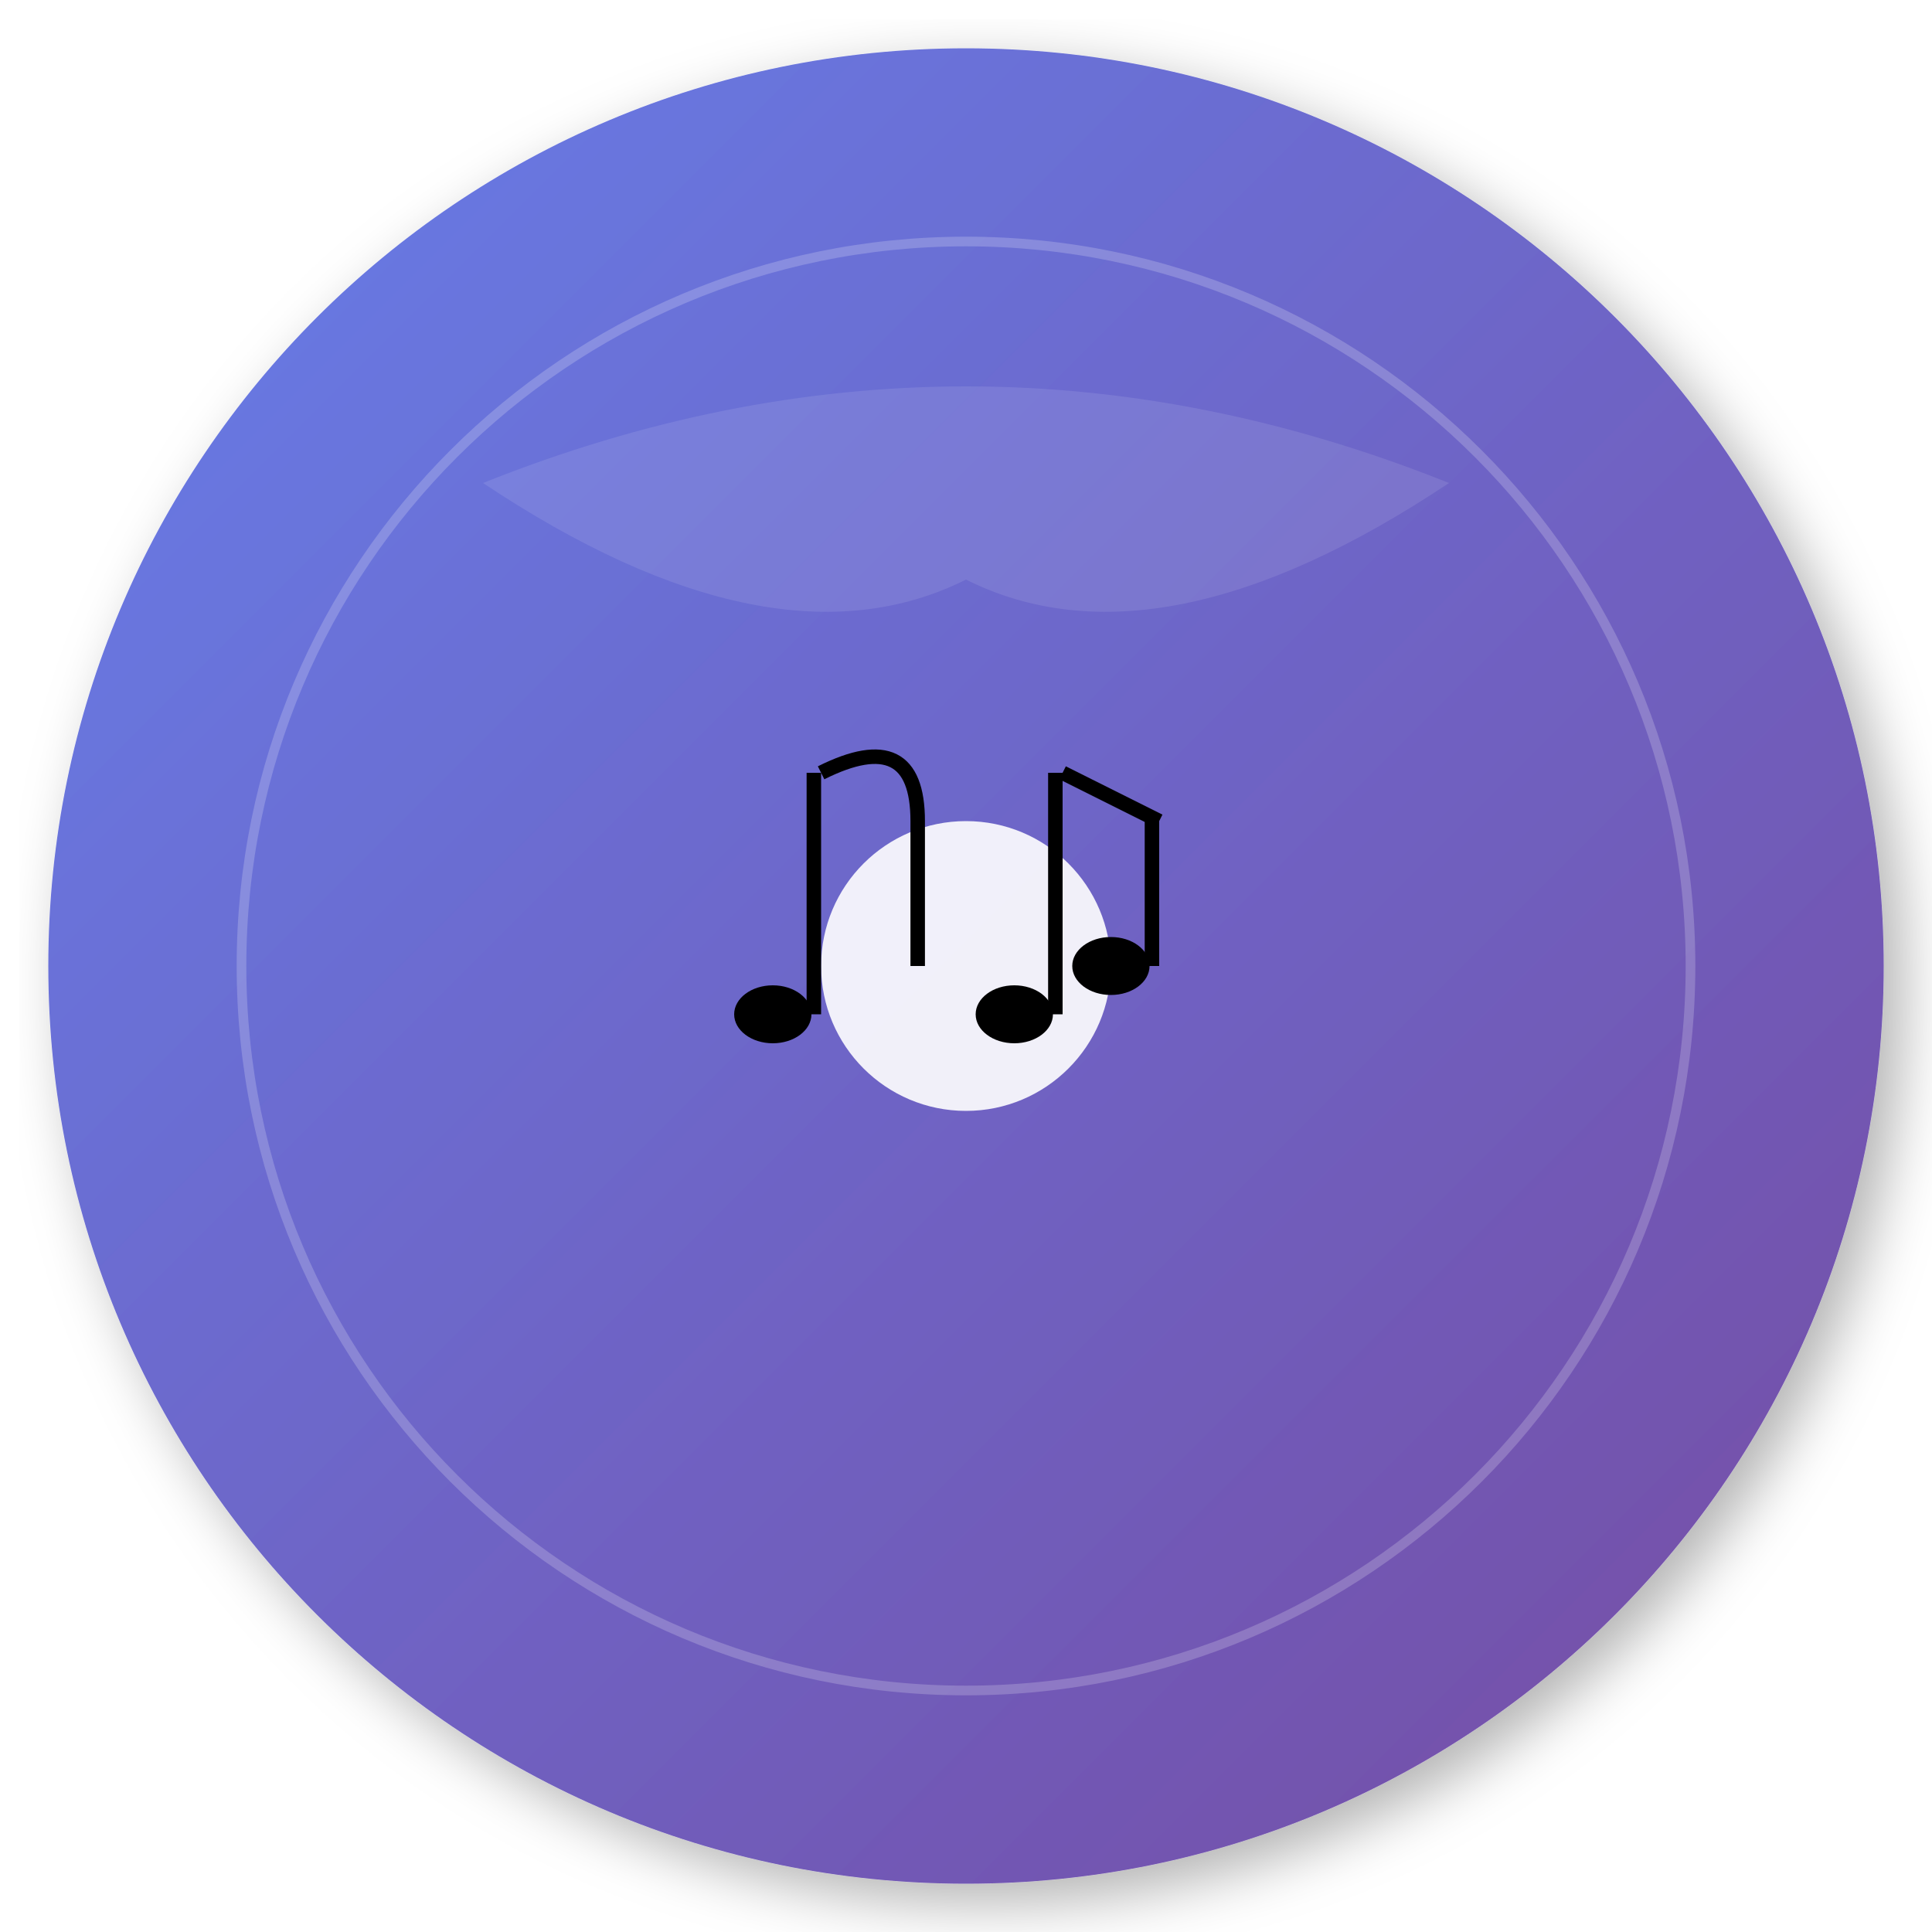
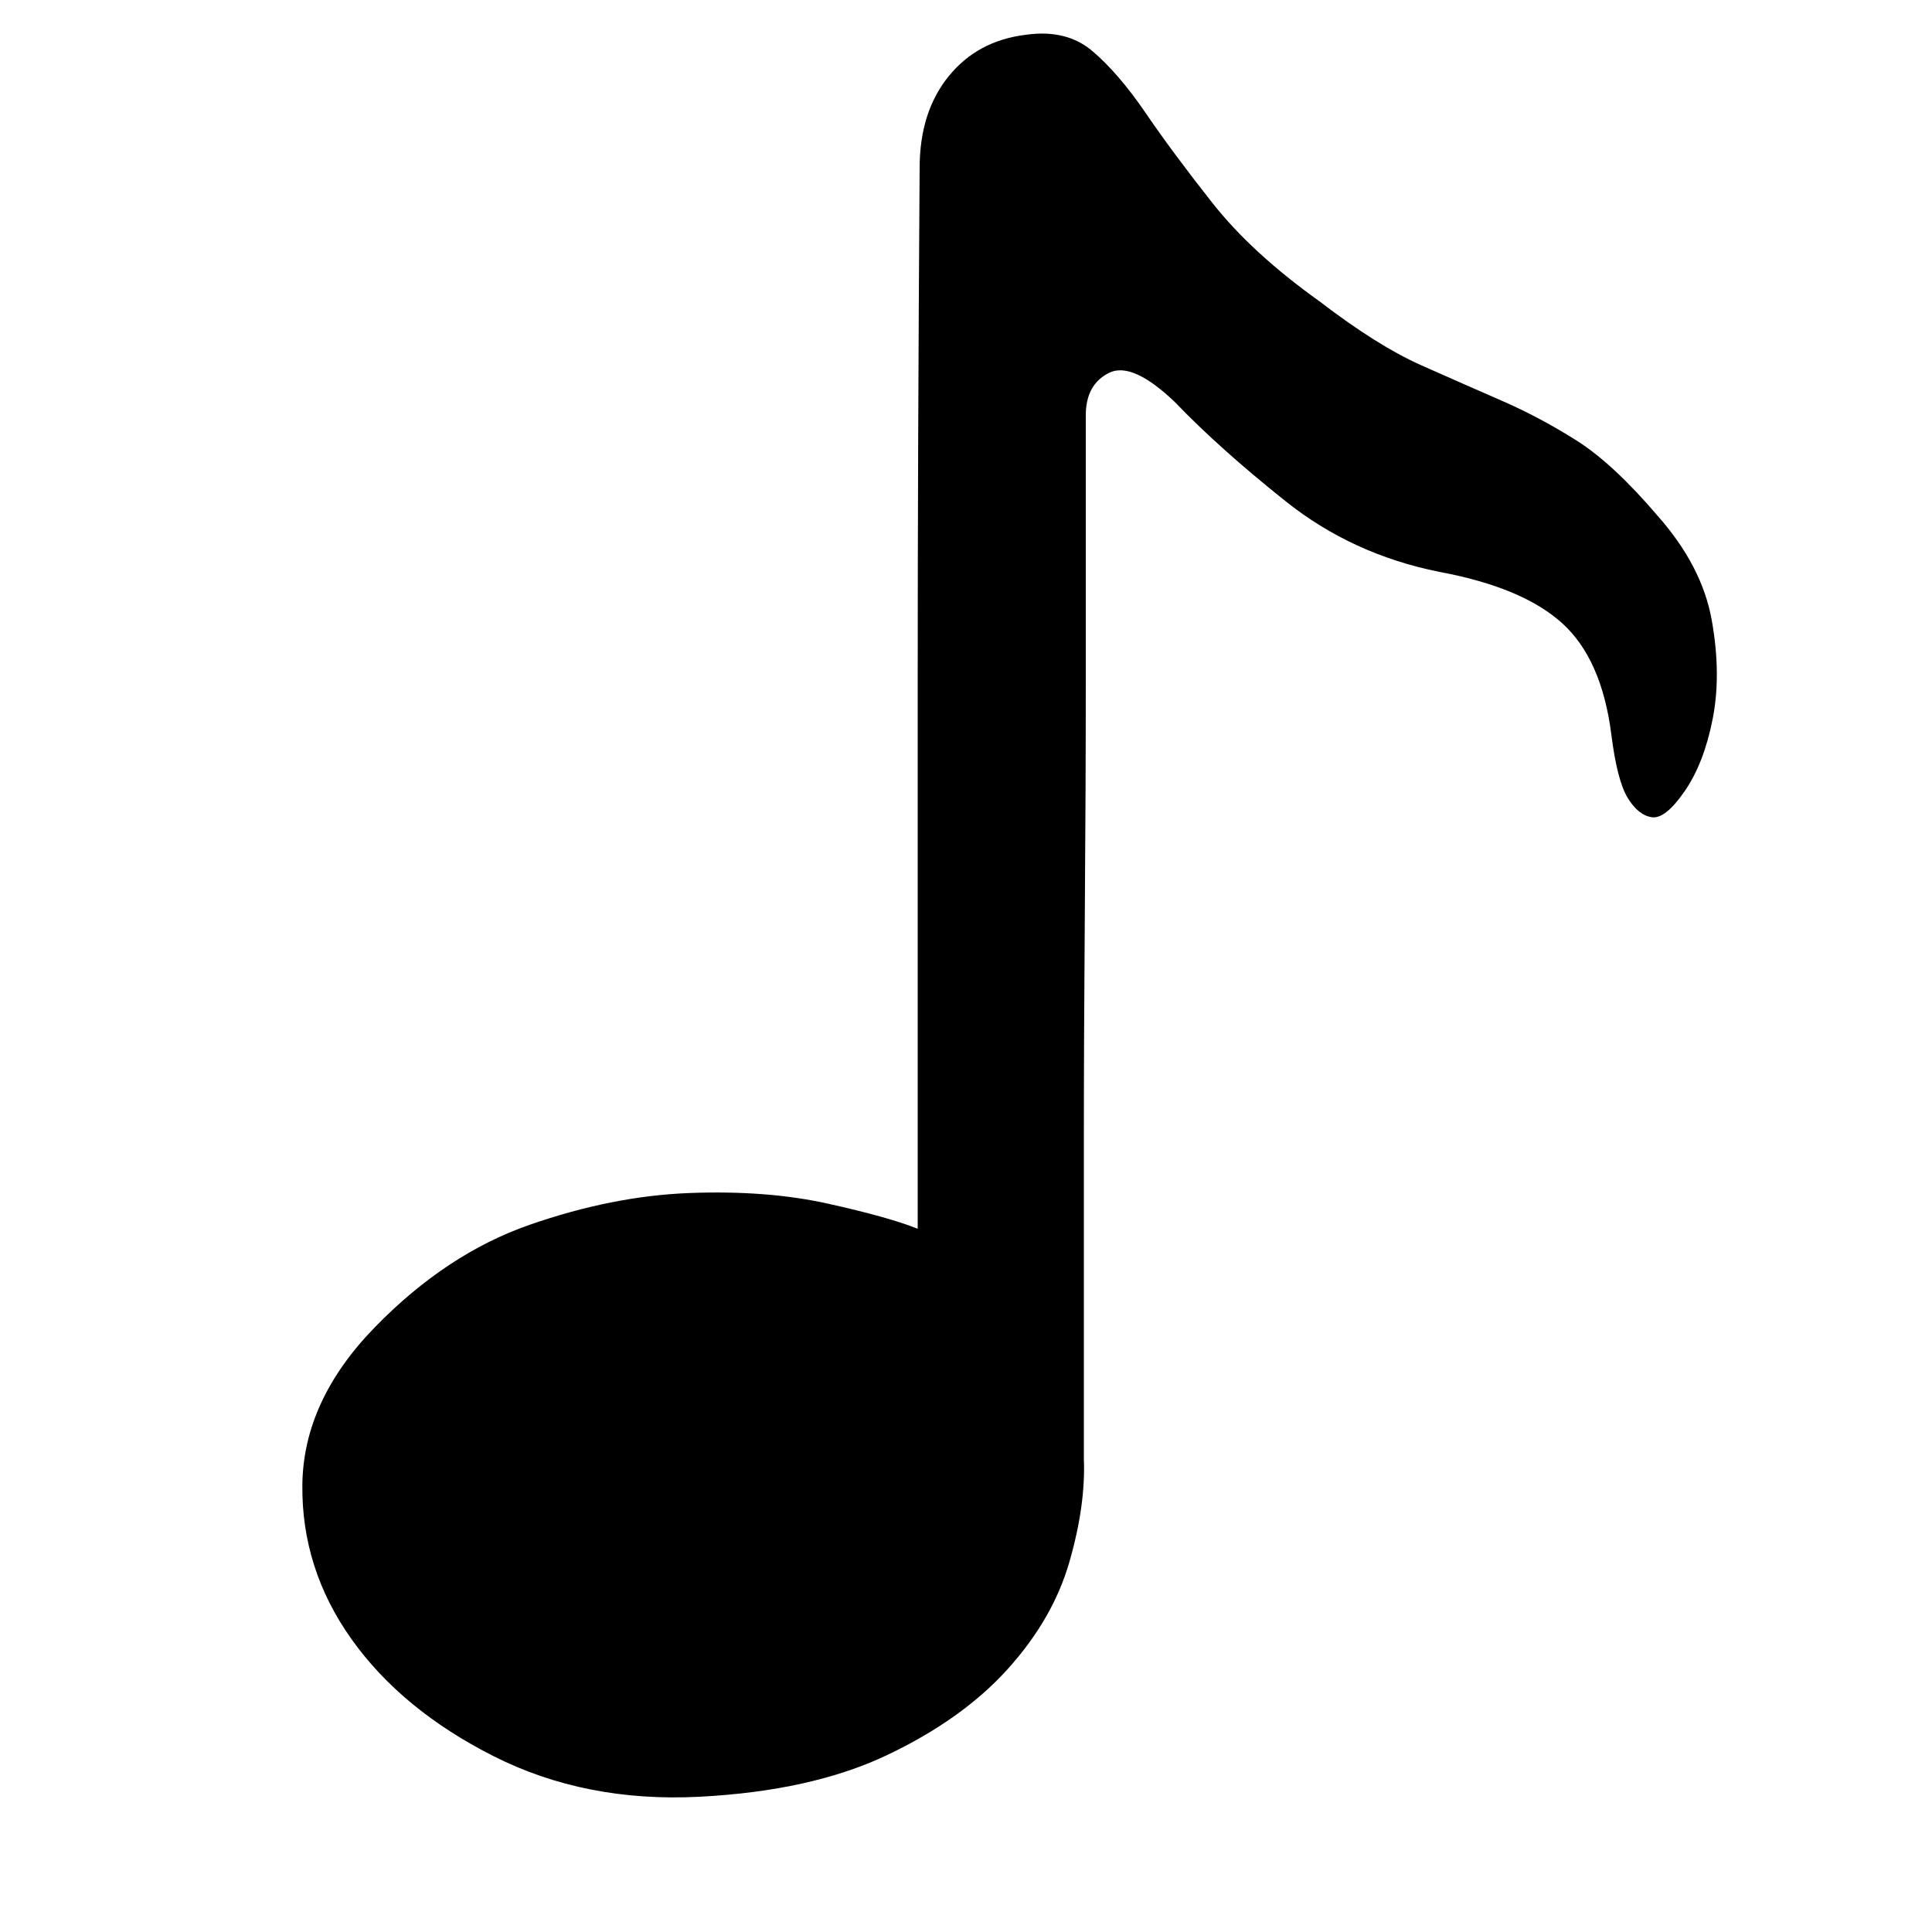
- <svg xmlns="http://www.w3.org/2000/svg" width="200" height="200" viewBox="0 0 200 200">
-   <defs>
-     <linearGradient id="albumGradient" x1="0%" y1="0%" x2="100%" y2="100%">
-       <stop offset="0%" style="stop-color:#667eea;stop-opacity:1" />
-       <stop offset="100%" style="stop-color:#764ba2;stop-opacity:1" />
-     </linearGradient>
-     <filter id="shadow" x="-20%" y="-20%" width="140%" height="140%">
-       <feDropShadow dx="2" dy="2" stdDeviation="3" flood-color="rgba(0,0,0,0.3)" />
-     </filter>
-   </defs>
-   <circle cx="100" cy="100" r="95" fill="url(#albumGradient)" filter="url(#shadow)" />
-   <circle cx="100" cy="100" r="75" fill="none" stroke="rgba(255,255,255,0.2)" stroke-width="1" />
-   <circle cx="100" cy="100" r="15" fill="rgba(255,255,255,0.9)" />
-   <g transform="translate(100,100)" fill="rgba(255,255,255,0.8)">
-     <g transform="translate(-20,-10)">
-       <ellipse cx="0" cy="15" rx="4" ry="3" fill="currentColor" />
-       <rect x="3.5" y="-10" width="1.5" height="25" fill="currentColor" />
-       <path d="M5 -10 Q15 -15 15 -5 L15 10" stroke="currentColor" stroke-width="1.5" fill="none" />
-     </g>
-     <g transform="translate(5,-5)">
-       <ellipse cx="0" cy="10" rx="4" ry="3" fill="currentColor" />
-       <rect x="3.5" y="-15" width="1.5" height="25" fill="currentColor" />
-       <ellipse cx="10" cy="5" rx="4" ry="3" fill="currentColor" />
-       <rect x="13.5" y="-10" width="1.5" height="15" fill="currentColor" />
-       <path d="M5 -15 L15 -10" stroke="currentColor" stroke-width="1.5" />
-     </g>
-   </g>
-   <path d="M50 50 Q100 30 150 50 Q120 70 100 60 Q80 70 50 50" fill="rgba(255,255,255,0.1)" />
+ <svg xmlns="http://www.w3.org/2000/svg" t="1758630178405" class="icon" viewBox="0 0 1024 1024" version="1.1" p-id="4820" width="200" height="200">
+   <path d="M875.52 433.152q-7.168-1.024-12.8-10.24t-8.704-33.792q-5.12-39.936-26.112-58.88t-65.024-27.136q-46.08-9.216-81.408-37.376t-58.88-52.736q-22.528-21.504-34.816-15.36t-12.288 22.528l0 44.032 0 96.256q0 57.344-0.512 123.904t-0.512 125.952l0 104.448 0 58.368q1.024 24.576-7.68 54.784t-32.768 56.832-64 45.568-99.328 22.016q-60.416 3.072-109.056-21.504t-75.264-61.952-26.112-81.92 38.4-83.456 81.92-54.272 84.992-16.896 73.216 5.632 47.616 13.312l0-289.792q0-120.832 1.024-272.384 0-29.696 15.36-48.64t40.96-22.016q21.504-3.072 35.328 8.704t28.16 32.768 35.328 47.616 56.832 52.224q30.72 23.552 53.76 33.792t43.008 18.944 39.424 20.992 43.008 39.936q23.552 26.624 28.672 55.296t0.512 52.224-14.848 38.4-17.408 13.824z" p-id="4821" />
</svg>
